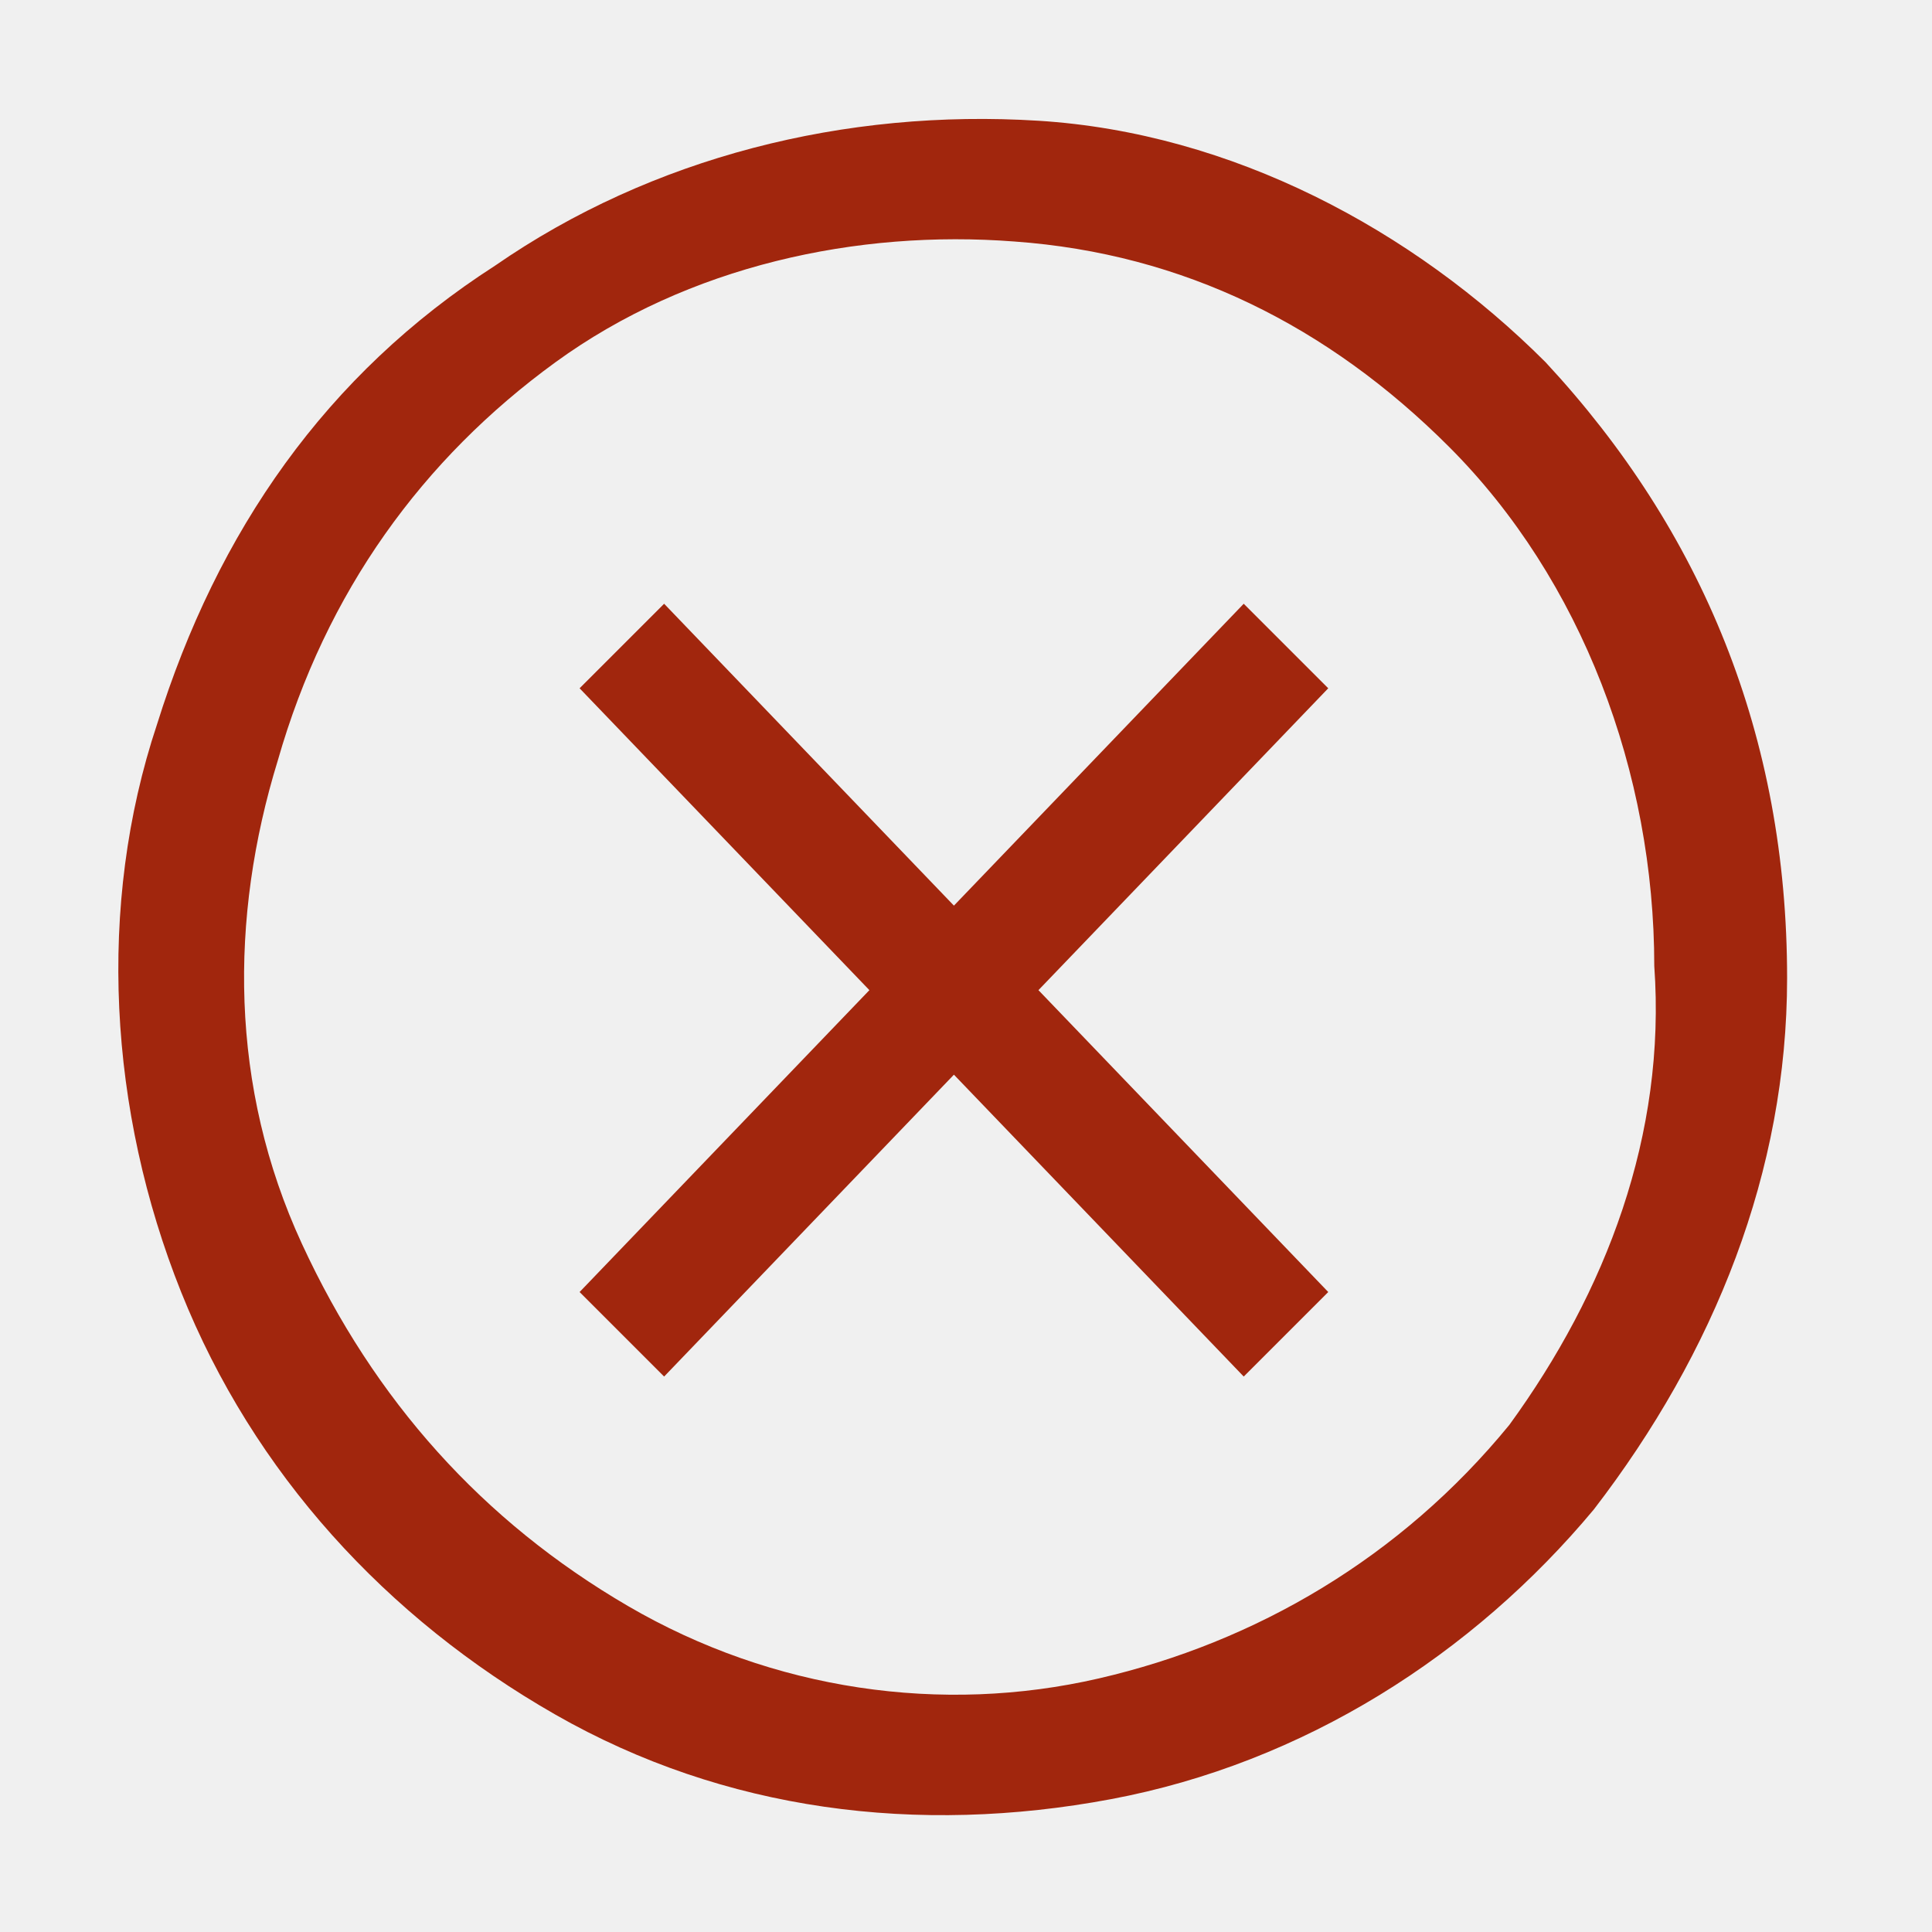
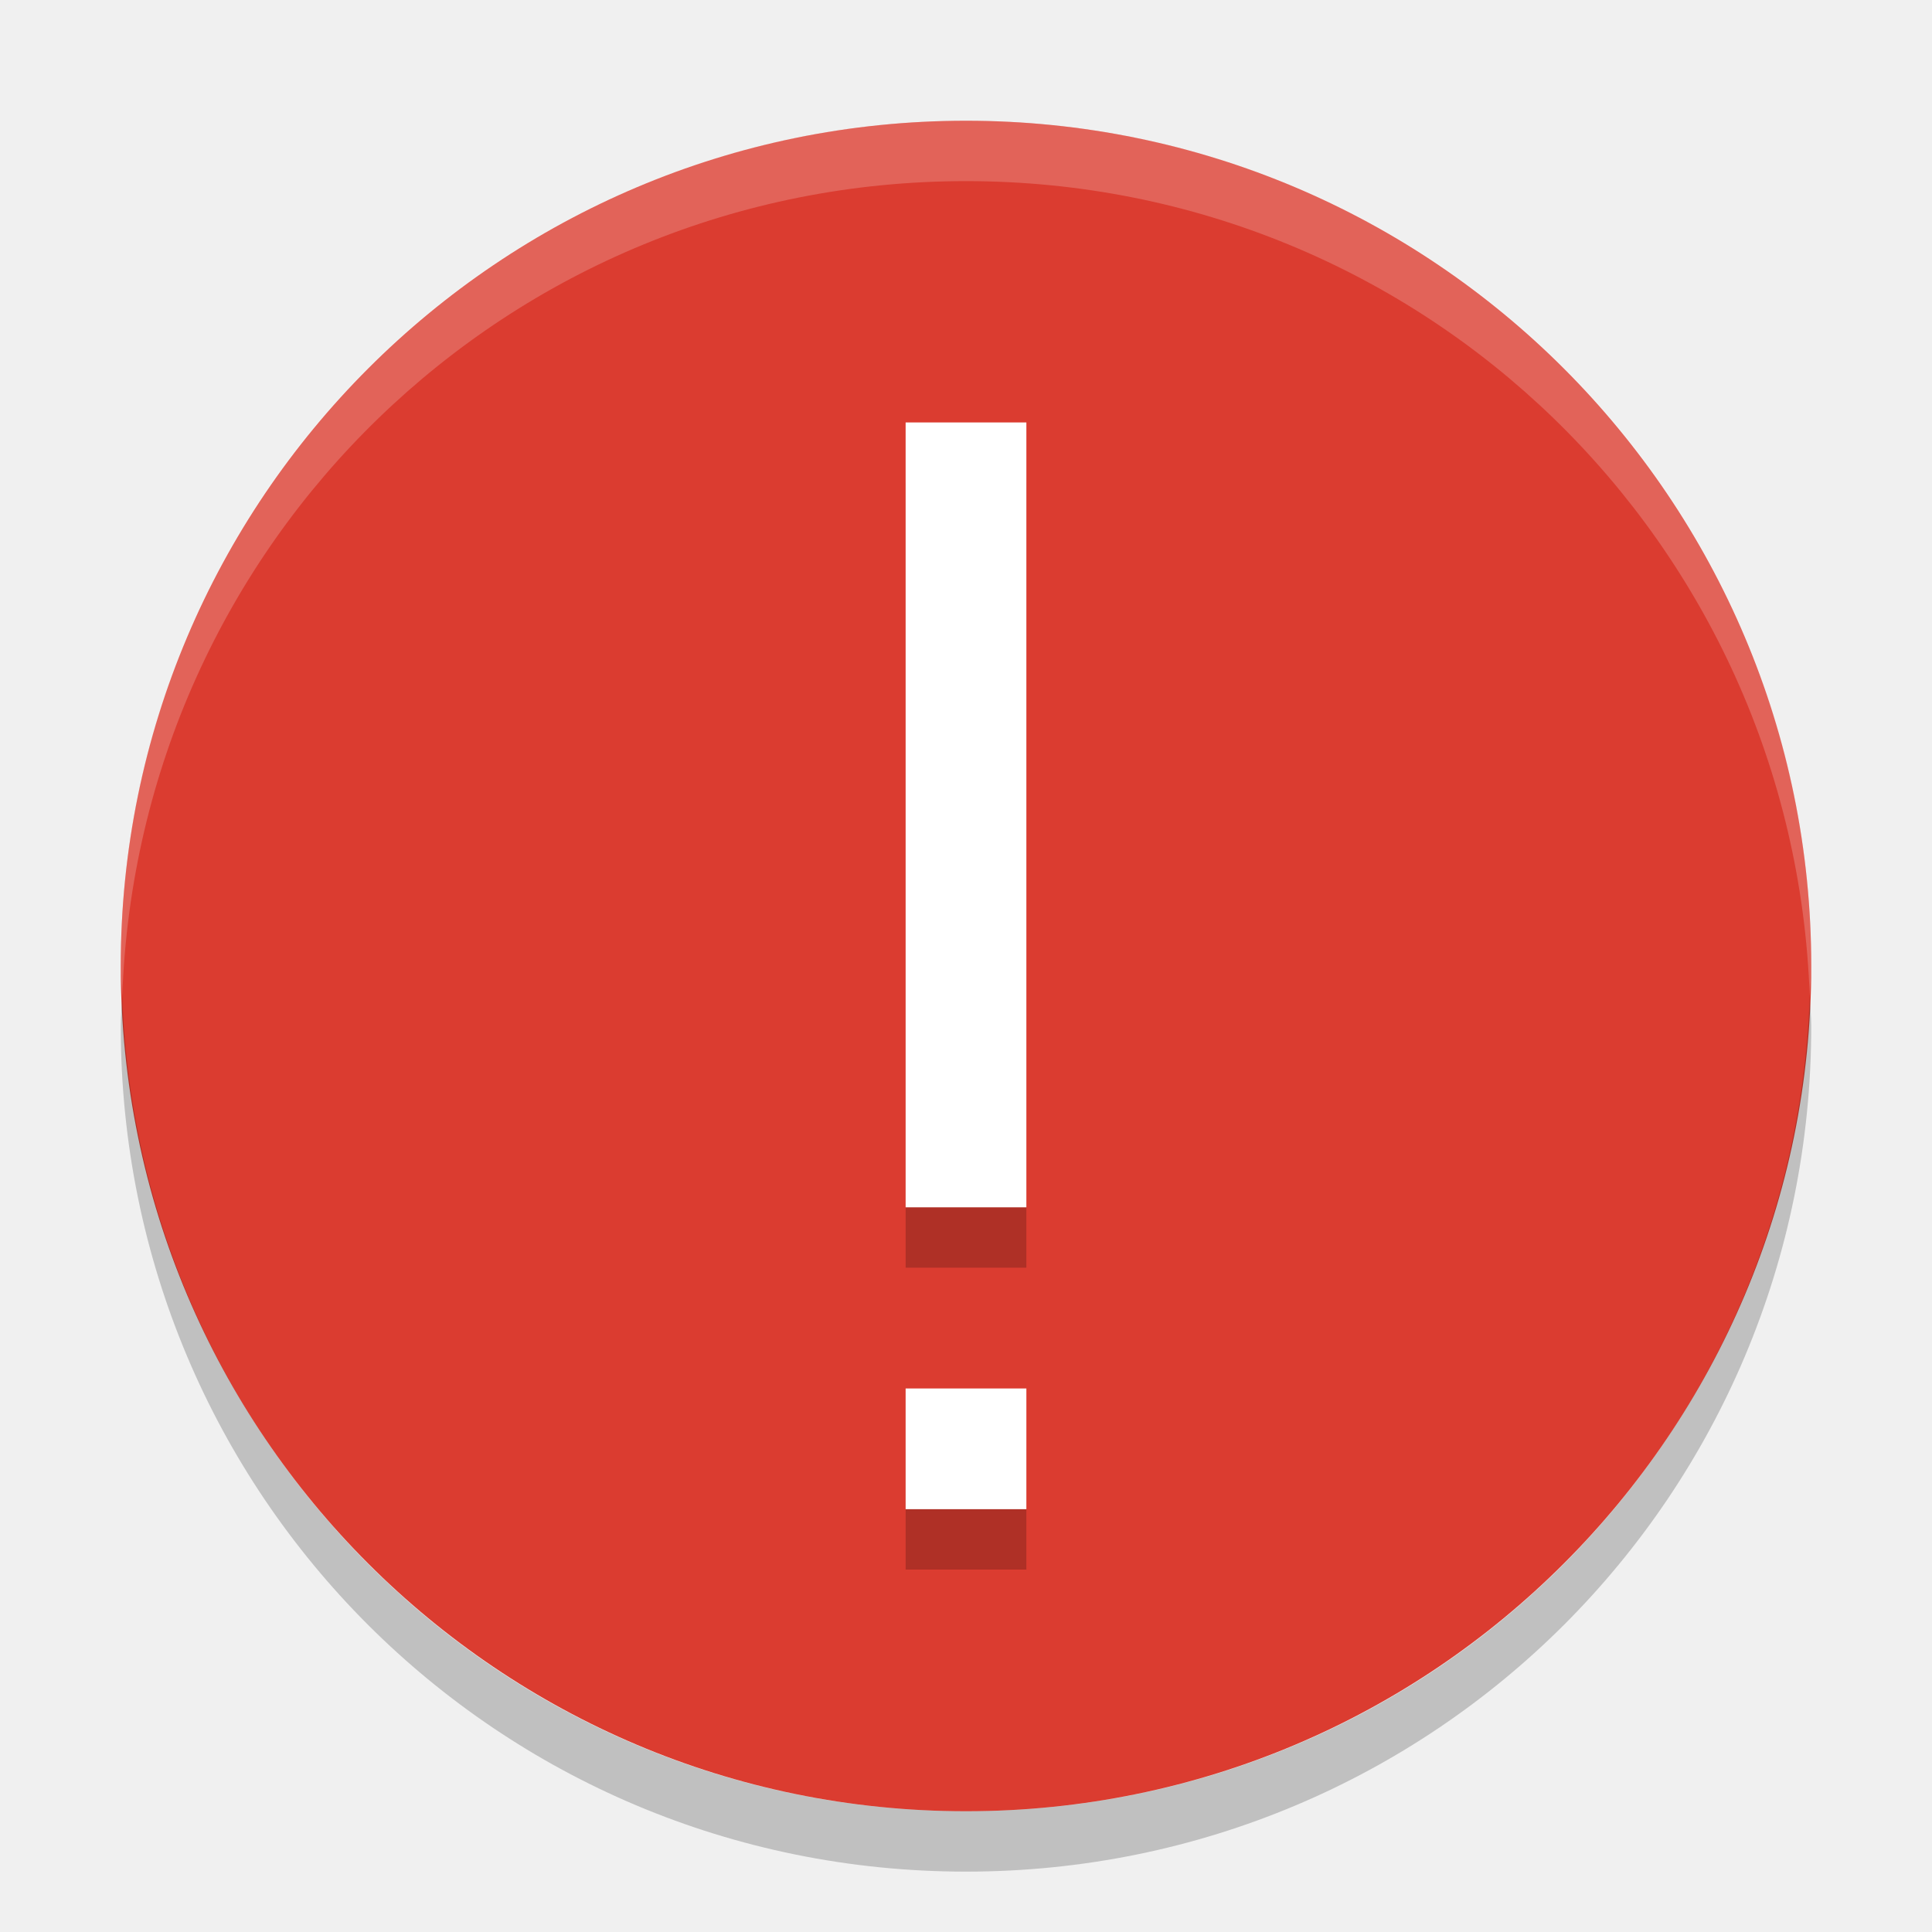
- <svg xmlns="http://www.w3.org/2000/svg" width="16" height="16" viewBox="0 0 16 16" fill="none">
-   <path fill-rule="evenodd" clip-rule="evenodd" d="M8.6 1C10.2 1.1 11.7 1.9 12.8 3C14.1 4.4 14.8 6.1 14.8 8.1C14.8 9.7 14.2 11.2 13.2 12.5C12.2 13.7 10.8 14.6 9.2 14.9C7.6 15.2 6 15 4.6 14.2C3.2 13.4 2.1 12.2 1.5 10.7C0.9 9.2 0.8 7.5 1.3 6C1.8 4.4 2.7 3.1 4.1 2.2C5.4 1.3 7 0.9 8.6 1ZM9.1 13.9C10.4 13.6 11.6 12.9 12.5 11.8C13.3 10.7 13.8 9.4 13.7 8C13.7 6.4 13.1 4.8 12 3.7C11 2.7 9.8 2.1 8.4 2C7.1 1.9 5.7 2.2 4.6 3C3.5 3.8 2.7 4.9 2.3 6.3C1.9 7.6 1.9 9 2.5 10.3C3.1 11.6 4 12.6 5.2 13.3C6.4 14 7.8 14.2 9.1 13.9ZM7.9 7.5L10.3 5L11 5.7L8.6 8.2L11 10.7L10.3 11.4L7.9 8.9L5.5 11.4L4.8 10.7L7.2 8.2L4.8 5.7L5.5 5L7.9 7.5Z" fill="#A1260D" />
+ <svg xmlns="http://www.w3.org/2000/svg" width="32" height="32" version="1">
+   <rect fill="#db3c30" width="28" height="28" x="-30" y="-30" rx="14" ry="14" transform="matrix(0,-1,-1,0,0,0)" />
+   <g opacity=".2" transform="matrix(1 0 0 1.3846 -530 499.53)">
+     <path class="error" d="m545-355h2v9.389h-2zm0 11.556h2v1.444h-2z" />
+   </g>
+   <g transform="matrix(1 0 0 1.3846 -530 498.53)">
+     <path fill="#fff" class="error" d="m545-355h2v9.389h-2zm0 11.556h2v1.444h-2z" />
+   </g>
+   <path fill="#fff" opacity=".2" d="m16 2c-7.756 0-14 6.244-14 14 0 0.169 0.019 0.333 0.025 0.5 0.264-7.521 6.387-13.5 13.975-13.5 7.587 0 13.711 5.979 13.975 13.5 0.005-0.167 0.025-0.331 0.025-0.5 0-7.756-6.244-14-14-14z" />
+   <path opacity=".2" d="m2.025 16.5c-0.006 0.167-0.025 0.331-0.025 0.5 0 7.756 6.244 14 14 14s14-6.244 14-14c0-0.169-0.02-0.333-0.025-0.5-0.264 7.521-6.388 13.5-13.975 13.5-7.587 0-13.711-5.979-13.975-13.5z" />
</svg>
